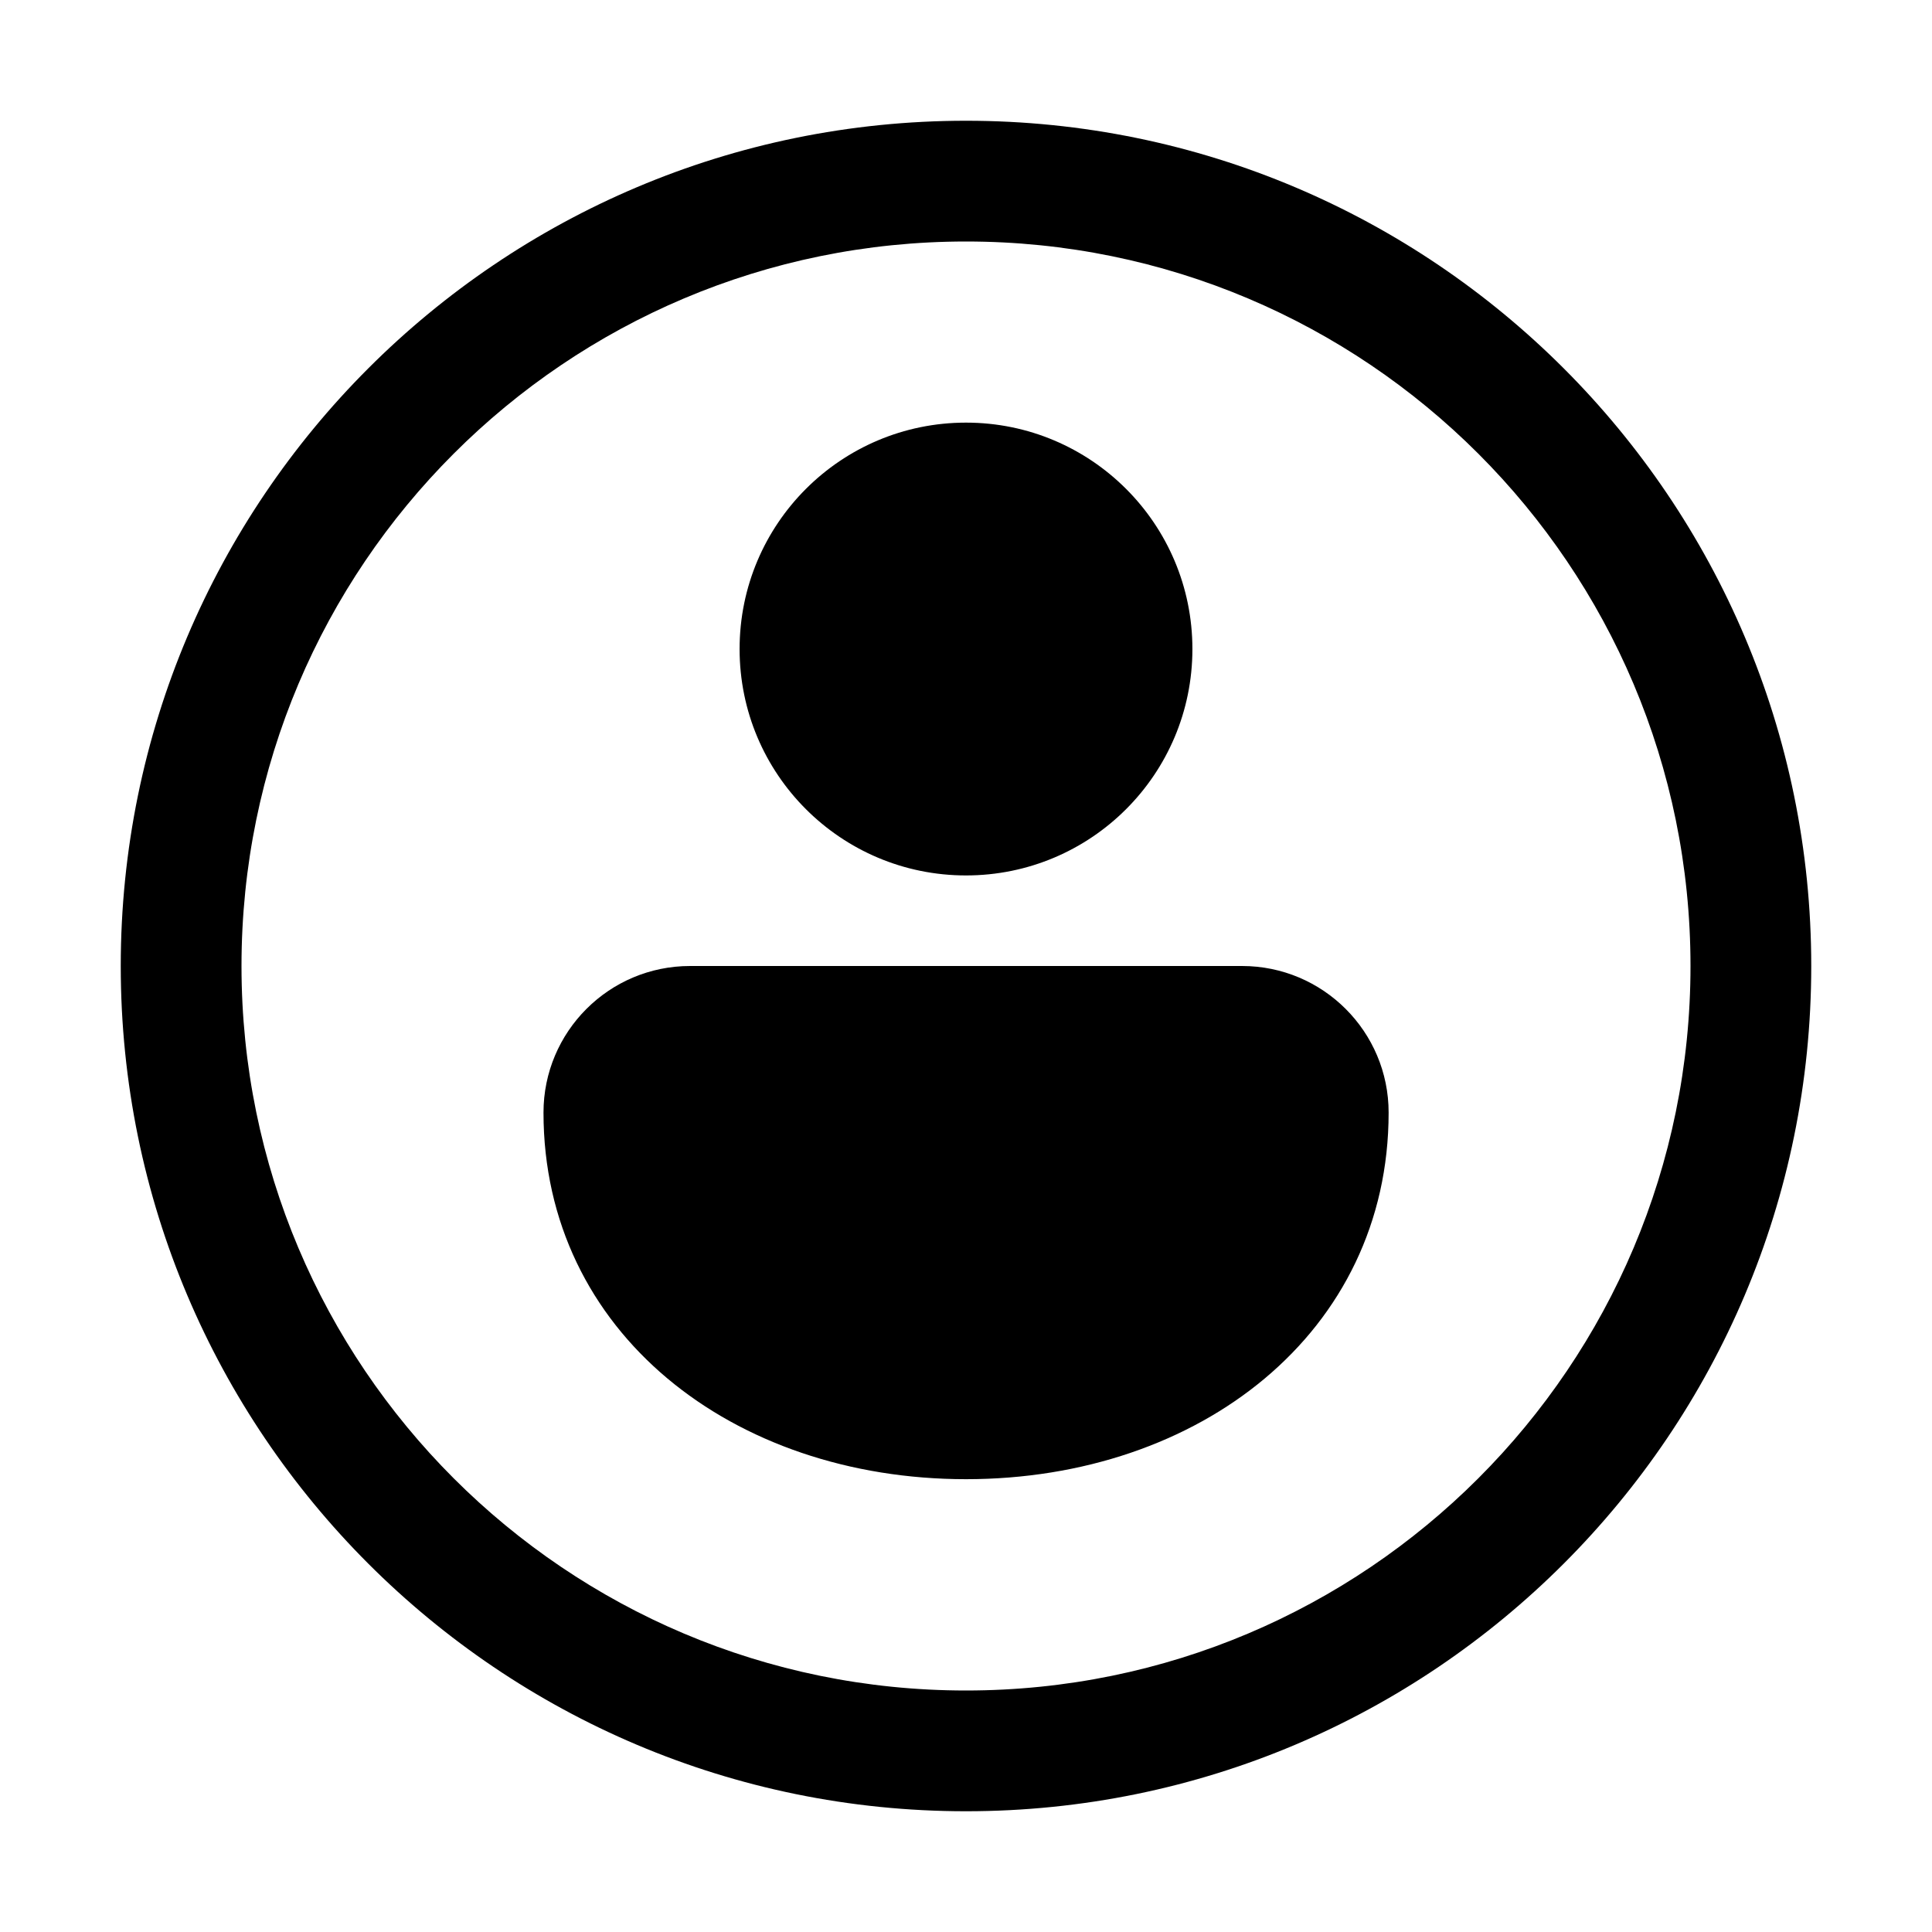
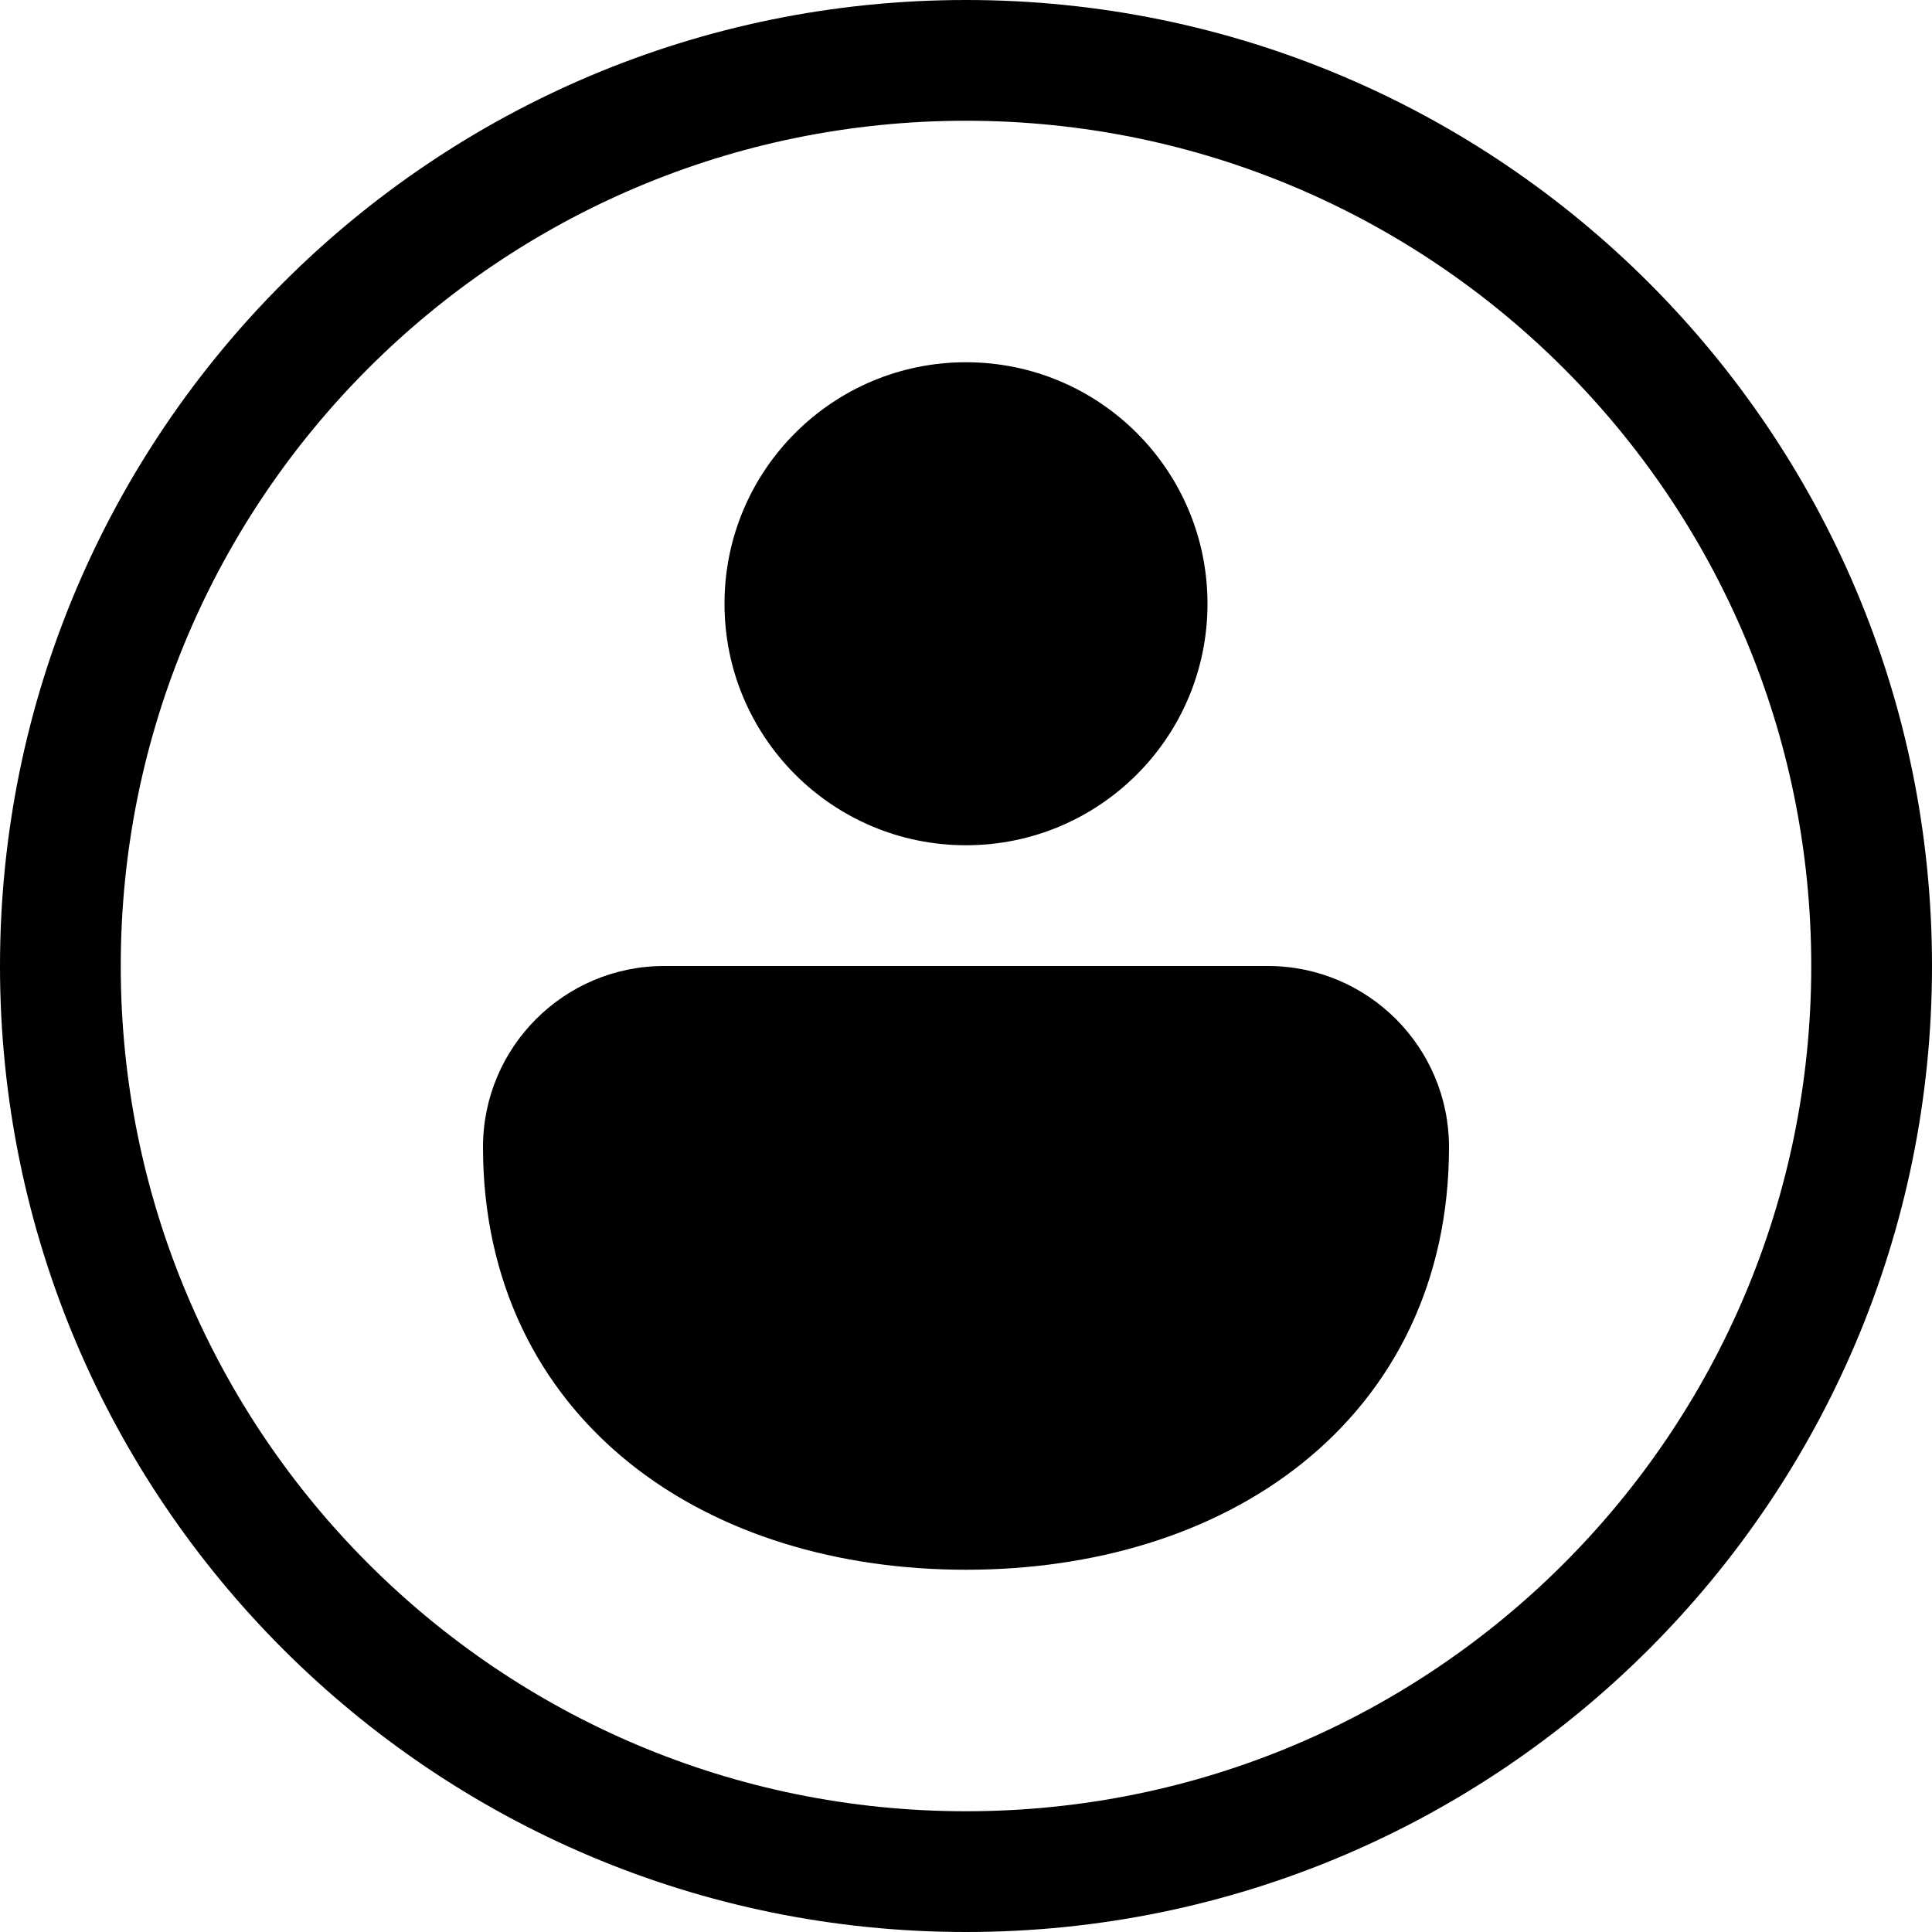
<svg xmlns="http://www.w3.org/2000/svg" width="16" height="16" viewBox="0 0 16 16" fill="currentColor">
-   <path d="M8 2C4.686 2 2 4.686 2 8C2 11.314 4.686 14 8 14C11.314 14 14 11.314 14 8C14 4.686 11.314 2 8 2ZM1 8C1 4.134 4.134 1 8 1C11.866 1 15 4.134 15 8C15 11.866 11.866 15 8 15C4.134 15 1 11.866 1 8ZM8 12.25C9.933 12.25 11.5 11.036 11.5 9.214C11.5 8.543 10.956 8 10.286 8H5.715C5.044 8 4.501 8.544 4.501 9.214C4.501 11.035 6.068 12.25 8.001 12.25H8ZM8 7.25C9.036 7.25 9.875 6.411 9.875 5.375C9.875 4.339 9.036 3.5 8 3.5C6.964 3.5 6.125 4.339 6.125 5.375C6.125 6.411 6.964 7.25 8 7.25Z" />
+   <path d="M6 5C6 3.895 6.895 3 8 3C9.105 3 10 3.895 10 5C10 6.105 9.105 7 8 7C6.895 7 6 6.105 6 5ZM5.5 8L10.5 8C11.328 8 12 8.672 12 9.5C12 10.616 11.541 11.51 10.788 12.115C10.047 12.71 9.053 13 8 13C6.947 13 5.953 12.71 5.212 12.115C4.459 11.51 4 10.616 4 9.5C4 8.672 4.672 8 5.5 8ZM8 0C3.582 0 0 3.582 0 8C0 12.418 3.582 16 8 16C12.418 16 16 12.418 16 8C16 3.582 12.418 0 8 0ZM1 8C1 4.134 4.134 1 8 1C11.866 1 15 4.134 15 8C15 11.866 11.866 15 8 15C4.134 15 1 11.866 1 8Z" />
</svg>
